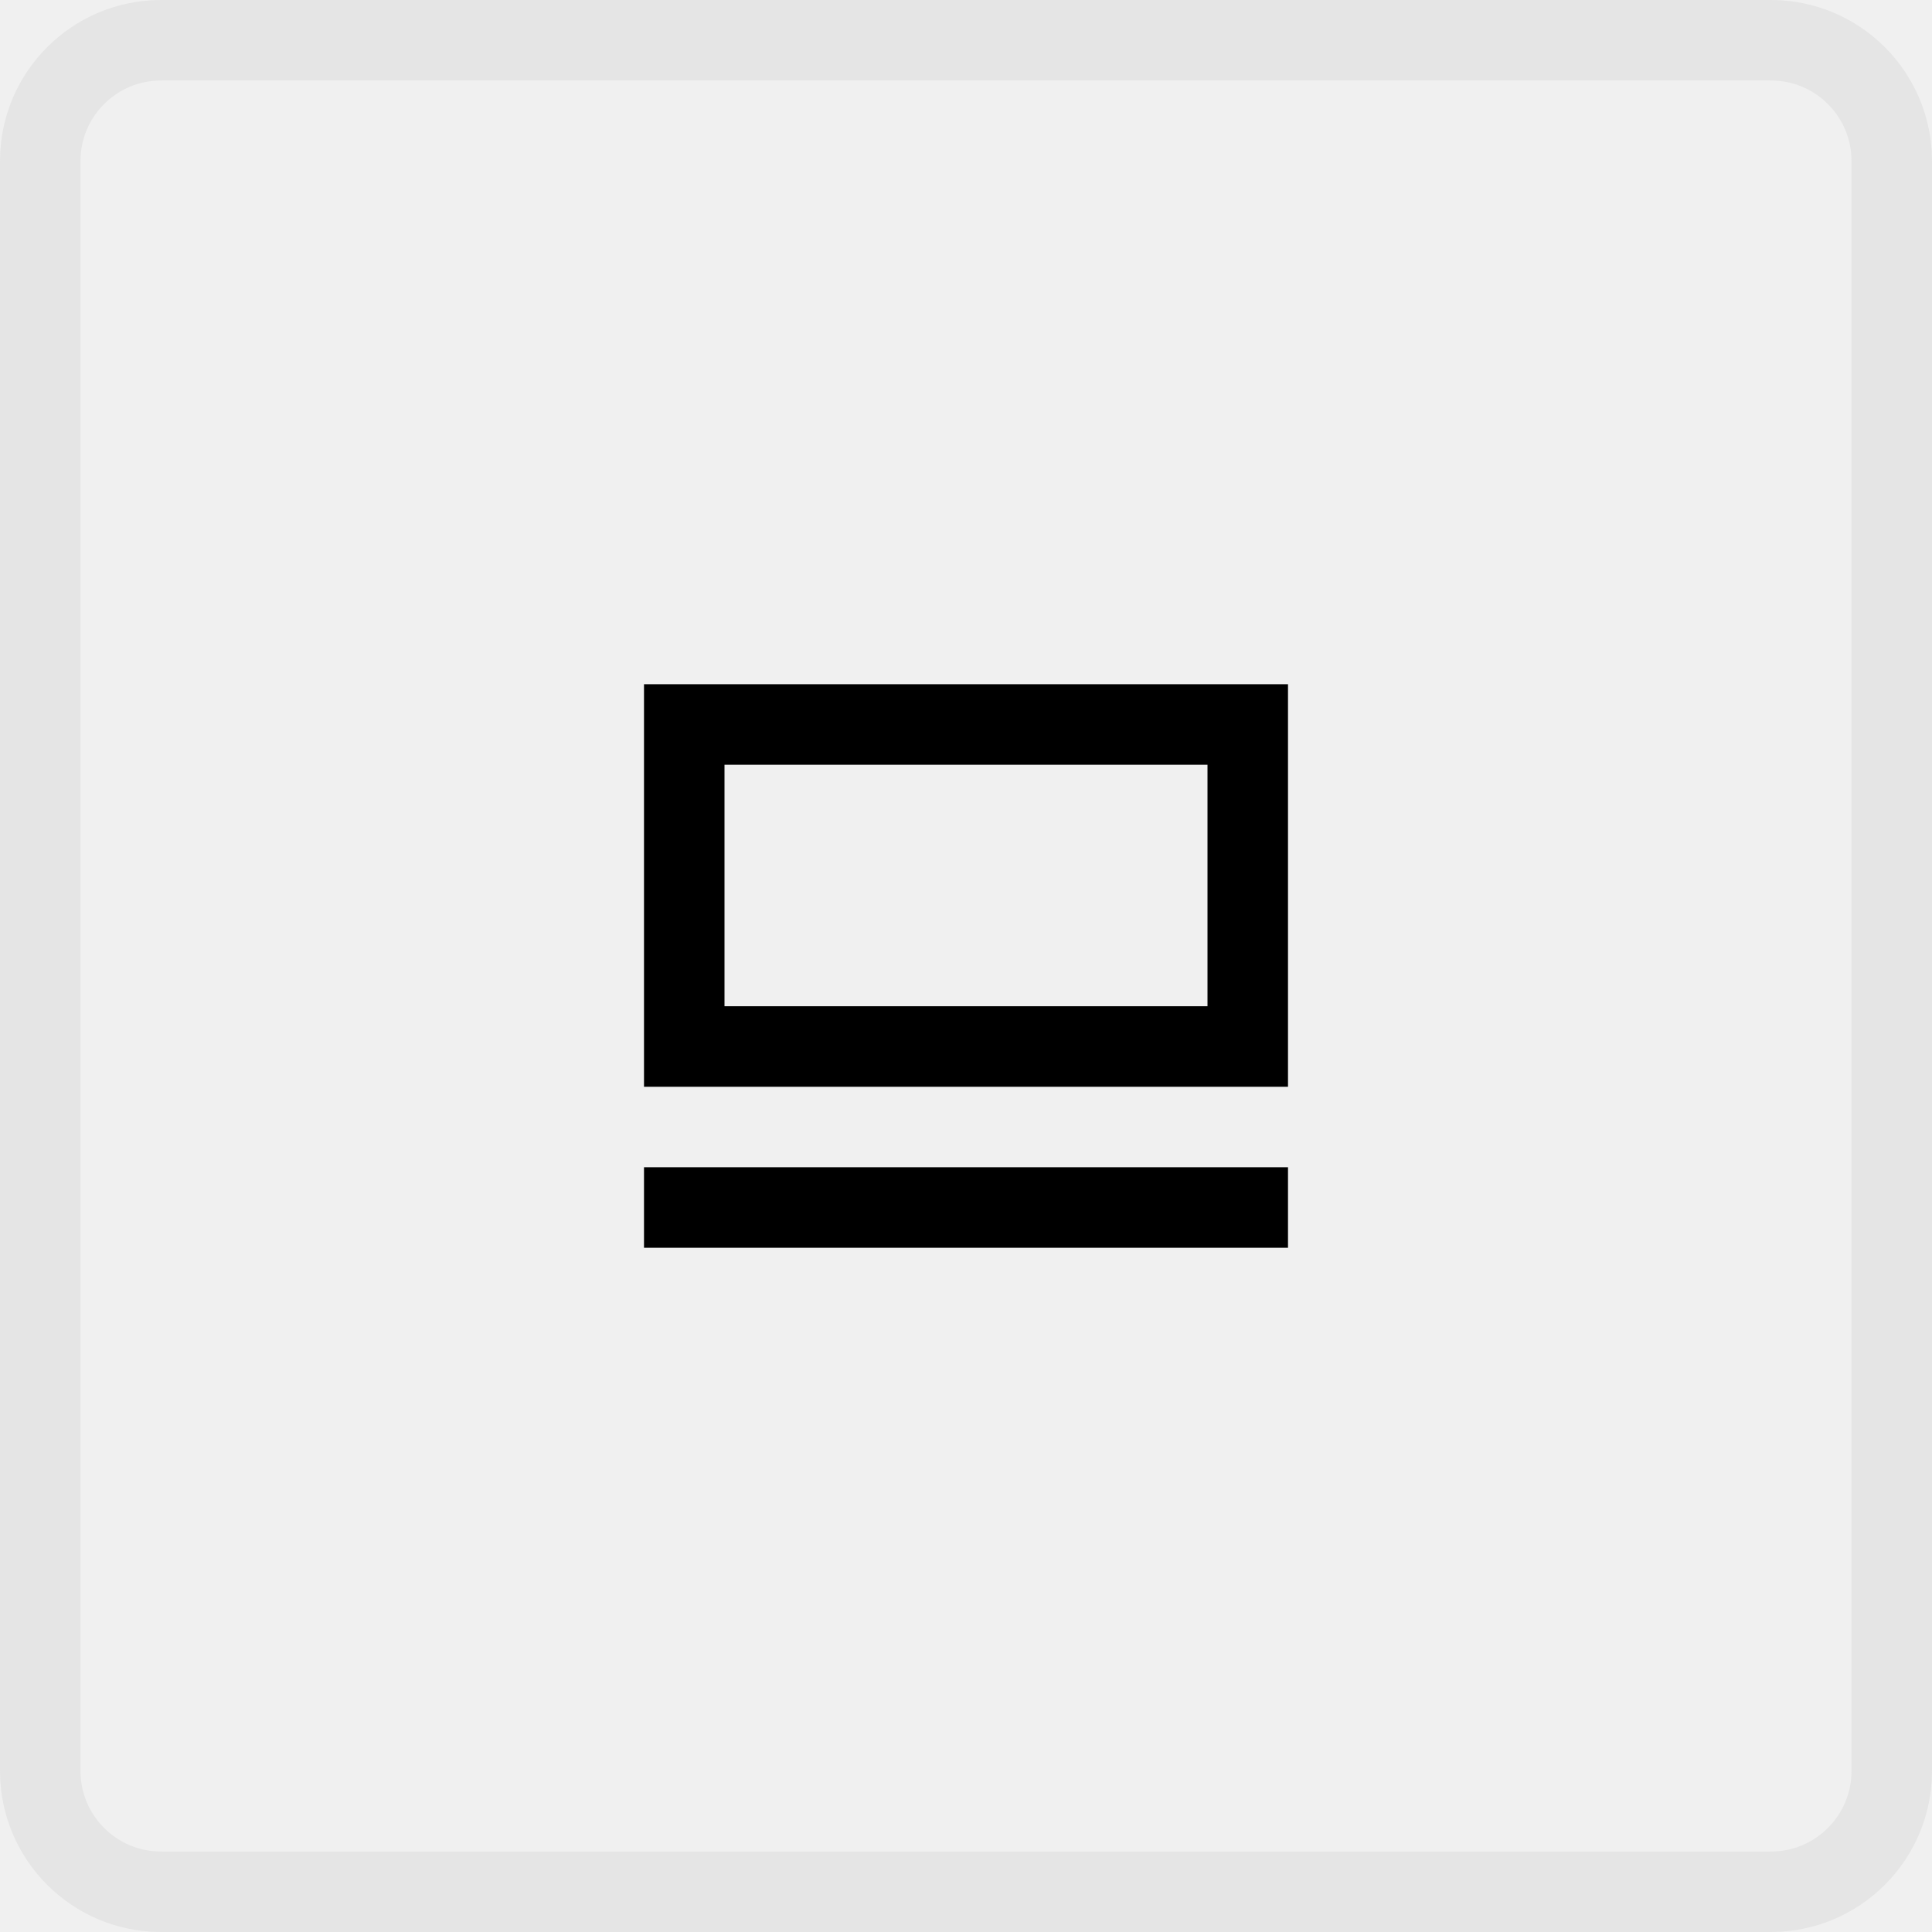
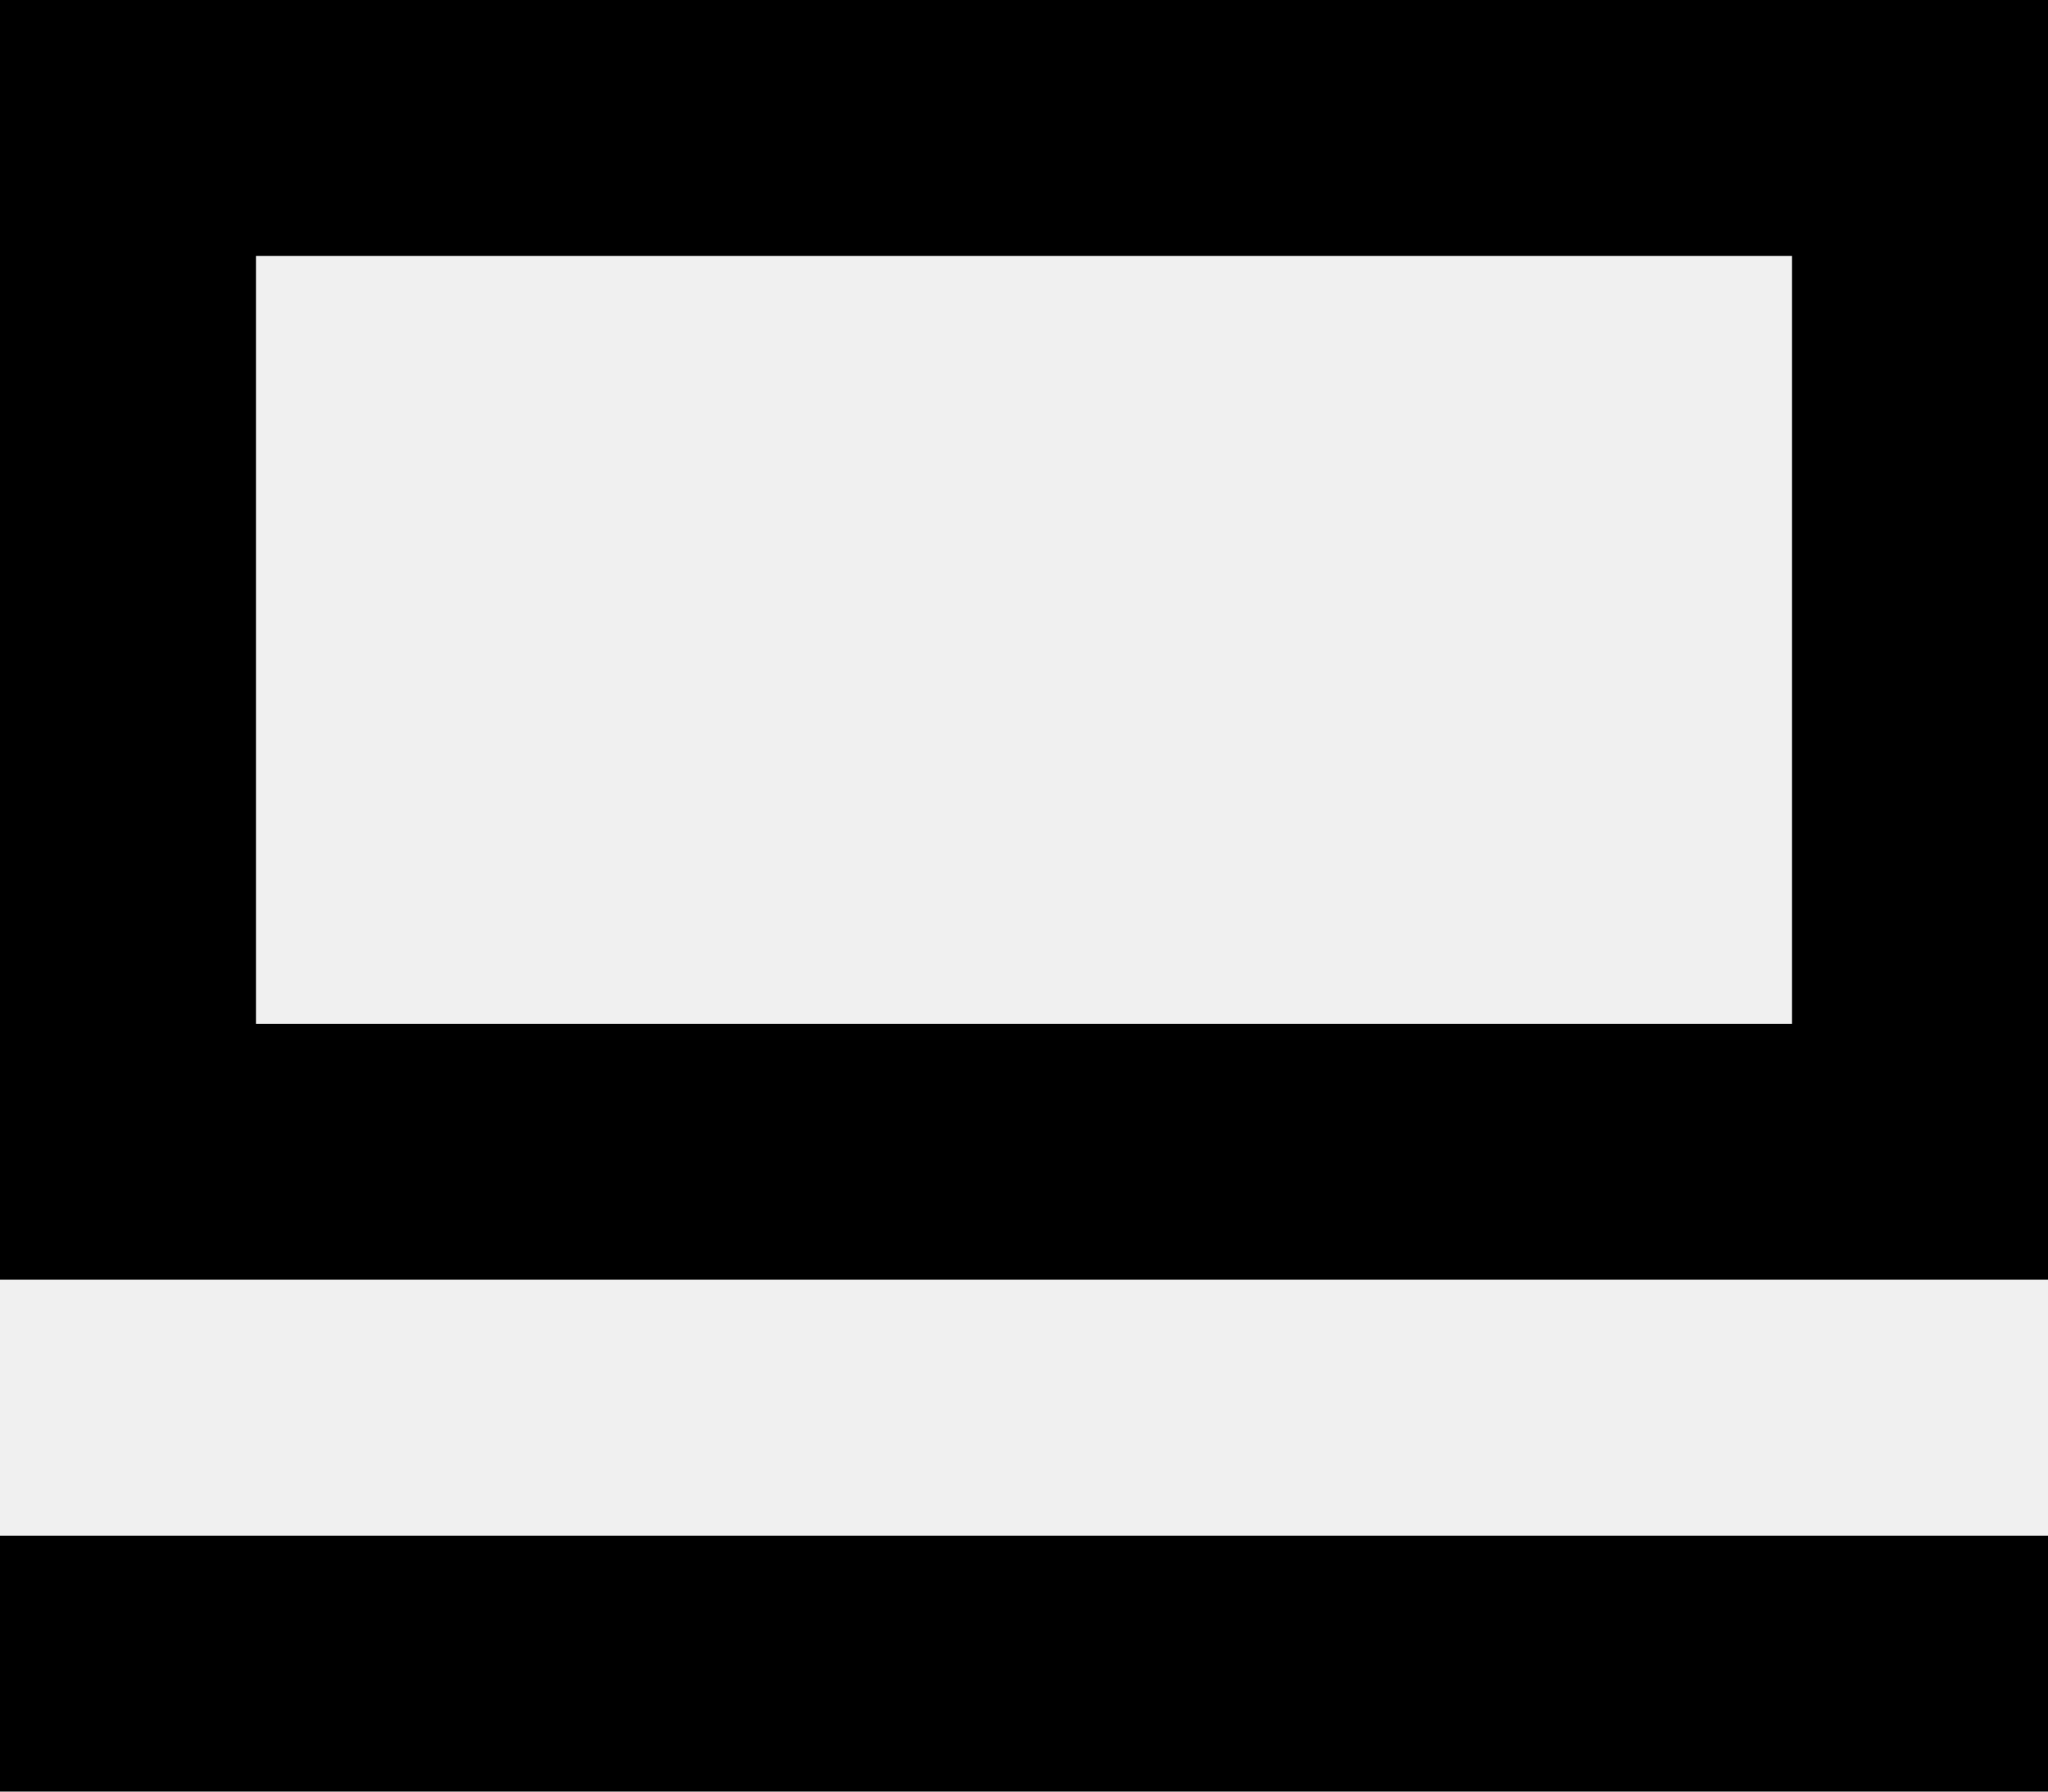
- <svg xmlns="http://www.w3.org/2000/svg" width="48" height="48" viewBox="0 0 48 48" fill="none">
-   <g clip-path="url(#clip0_33548_2210)">
-     <path d="M32 29H16V31H32V29Z" fill="black" />
-     <path d="M30 19V25H18V19H30ZM32 17H16V27H32V17Z" fill="black" />
-   </g>
-   <rect x="1" y="1" width="46" height="46" rx="3" stroke="#E5E5E5" stroke-width="2" />
-   <defs>
-     <clipPath id="clip0_33548_2210">
-       <rect width="16" height="14" fill="white" transform="translate(16 17)" />
-     </clipPath>
-   </defs>
+ <svg xmlns="http://www.w3.org/2000/svg" width="16" height="14" viewBox="0 0 16 14" fill="none">
+   <path d="M16 12H0V14H16V12Z" fill="black" />
+   <path d="M14 2V8H2V2H14ZM16 0H0V10H16V0Z" fill="black" />
</svg>
